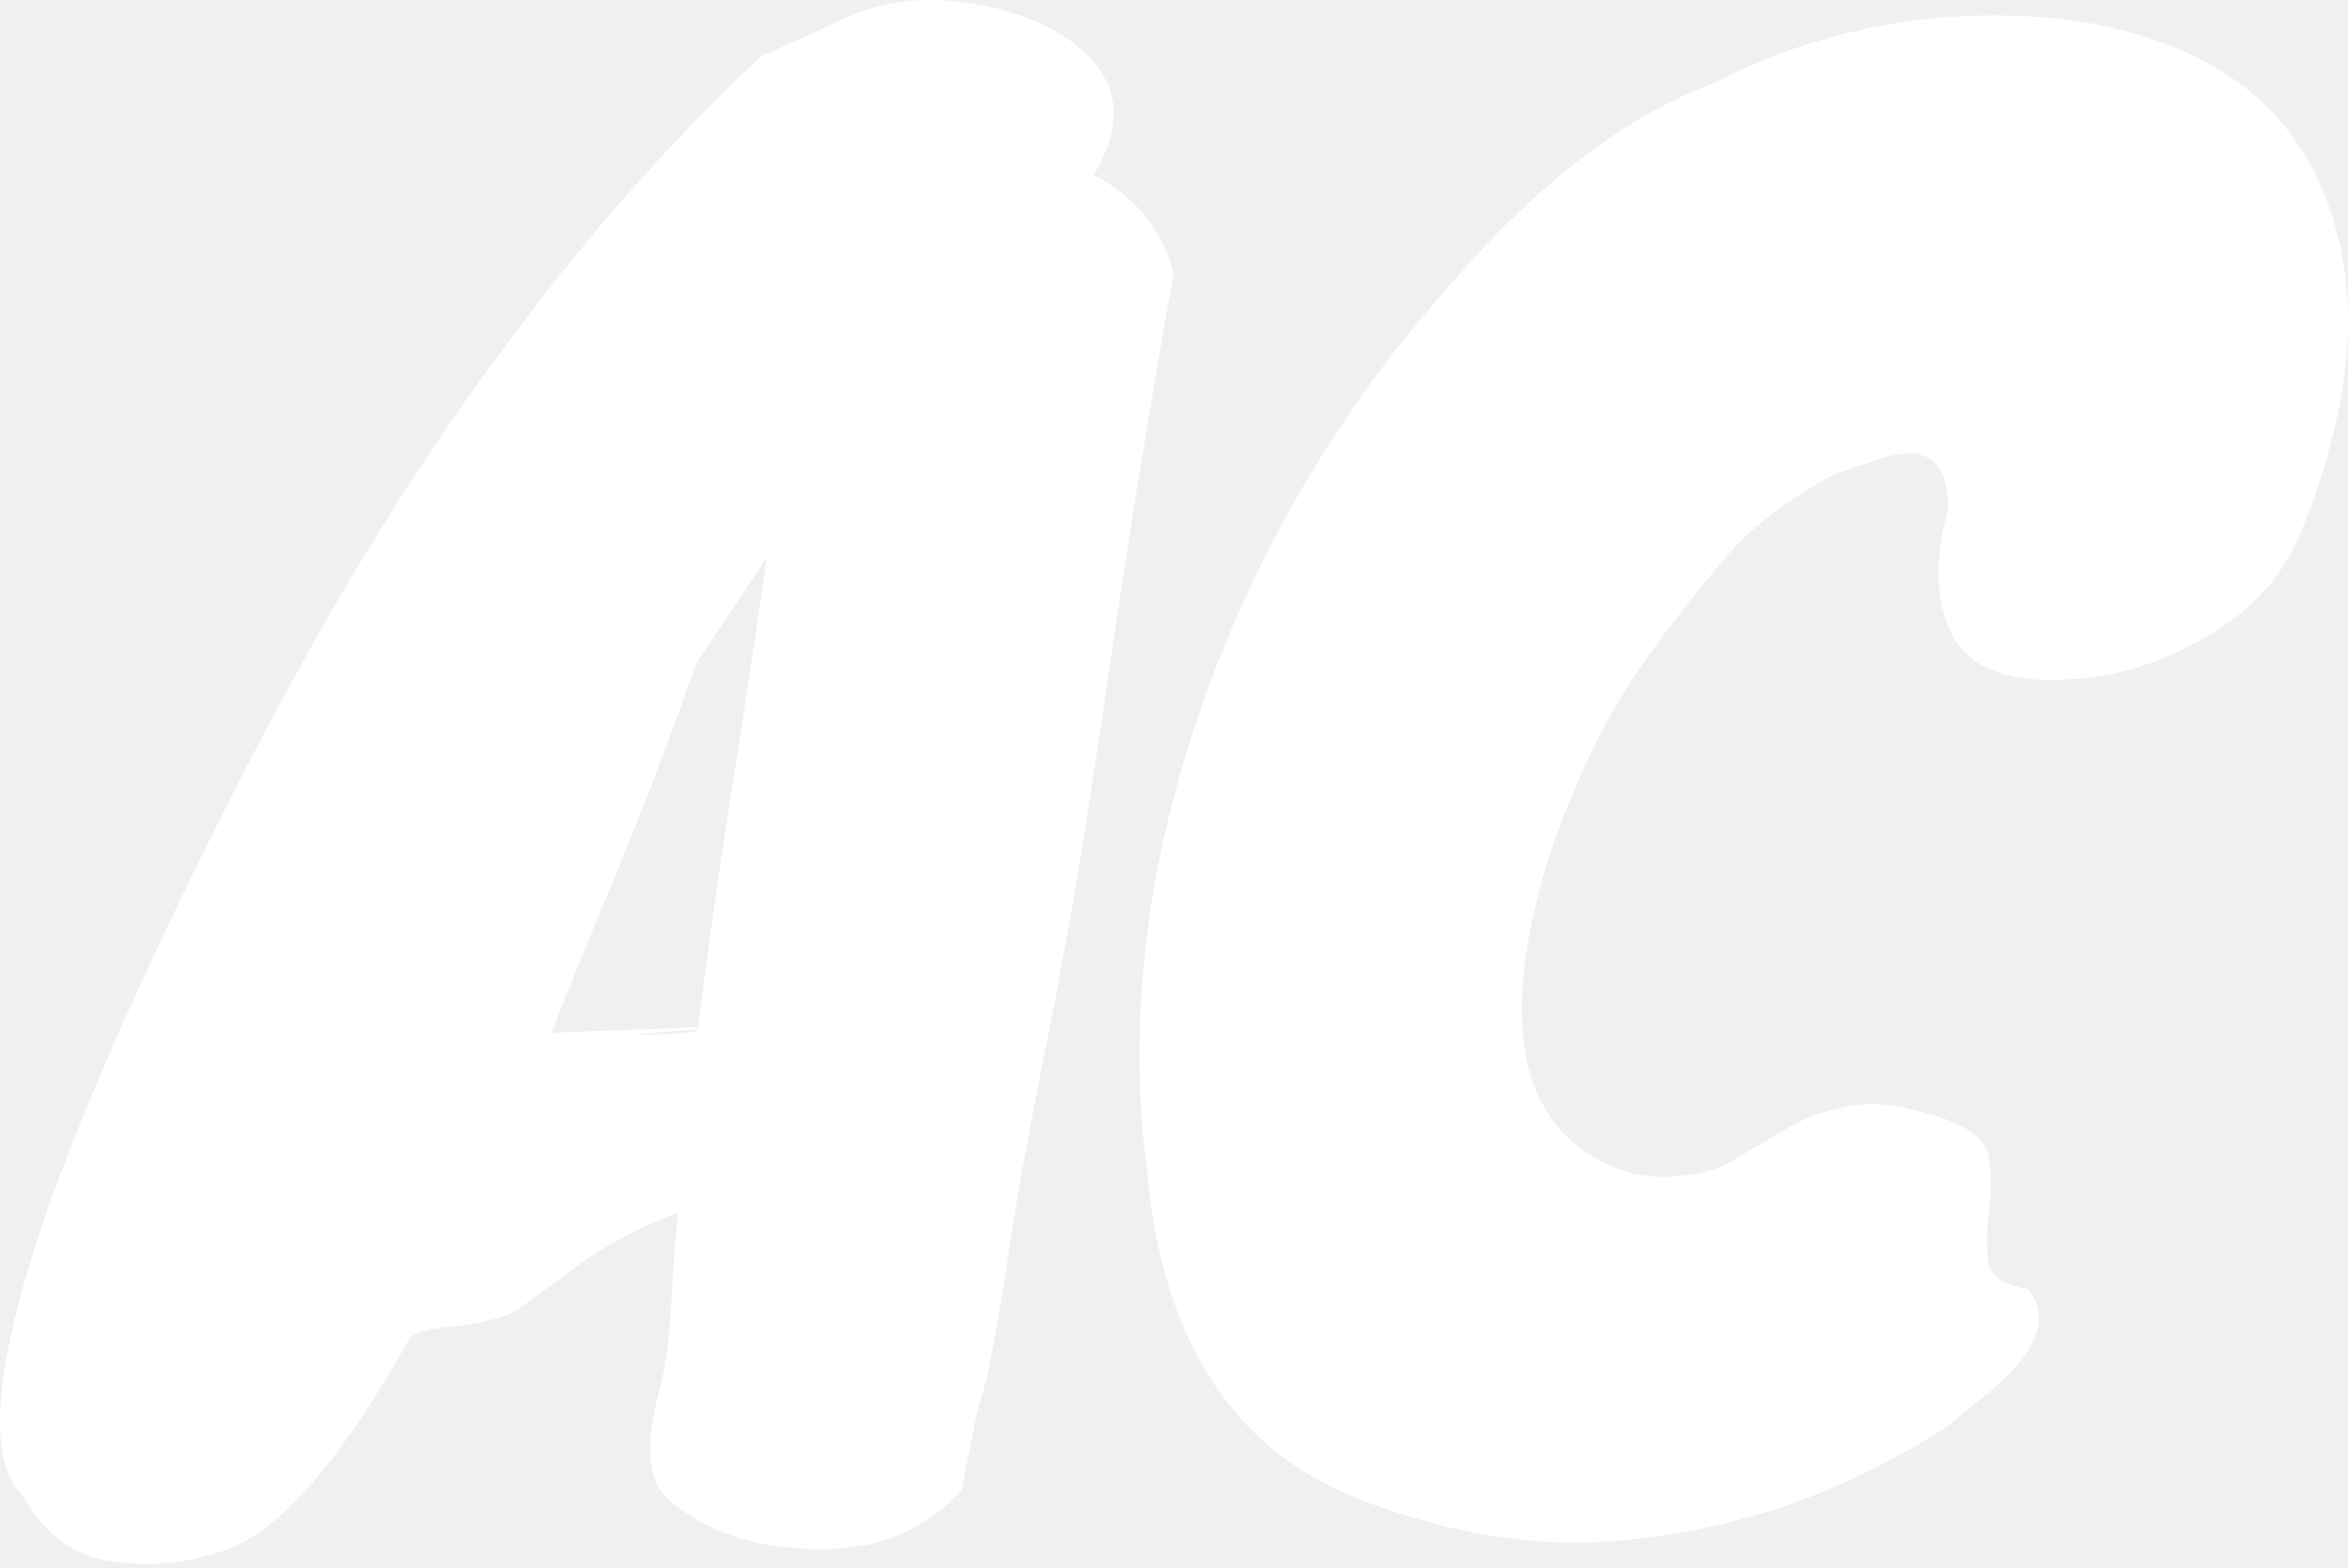
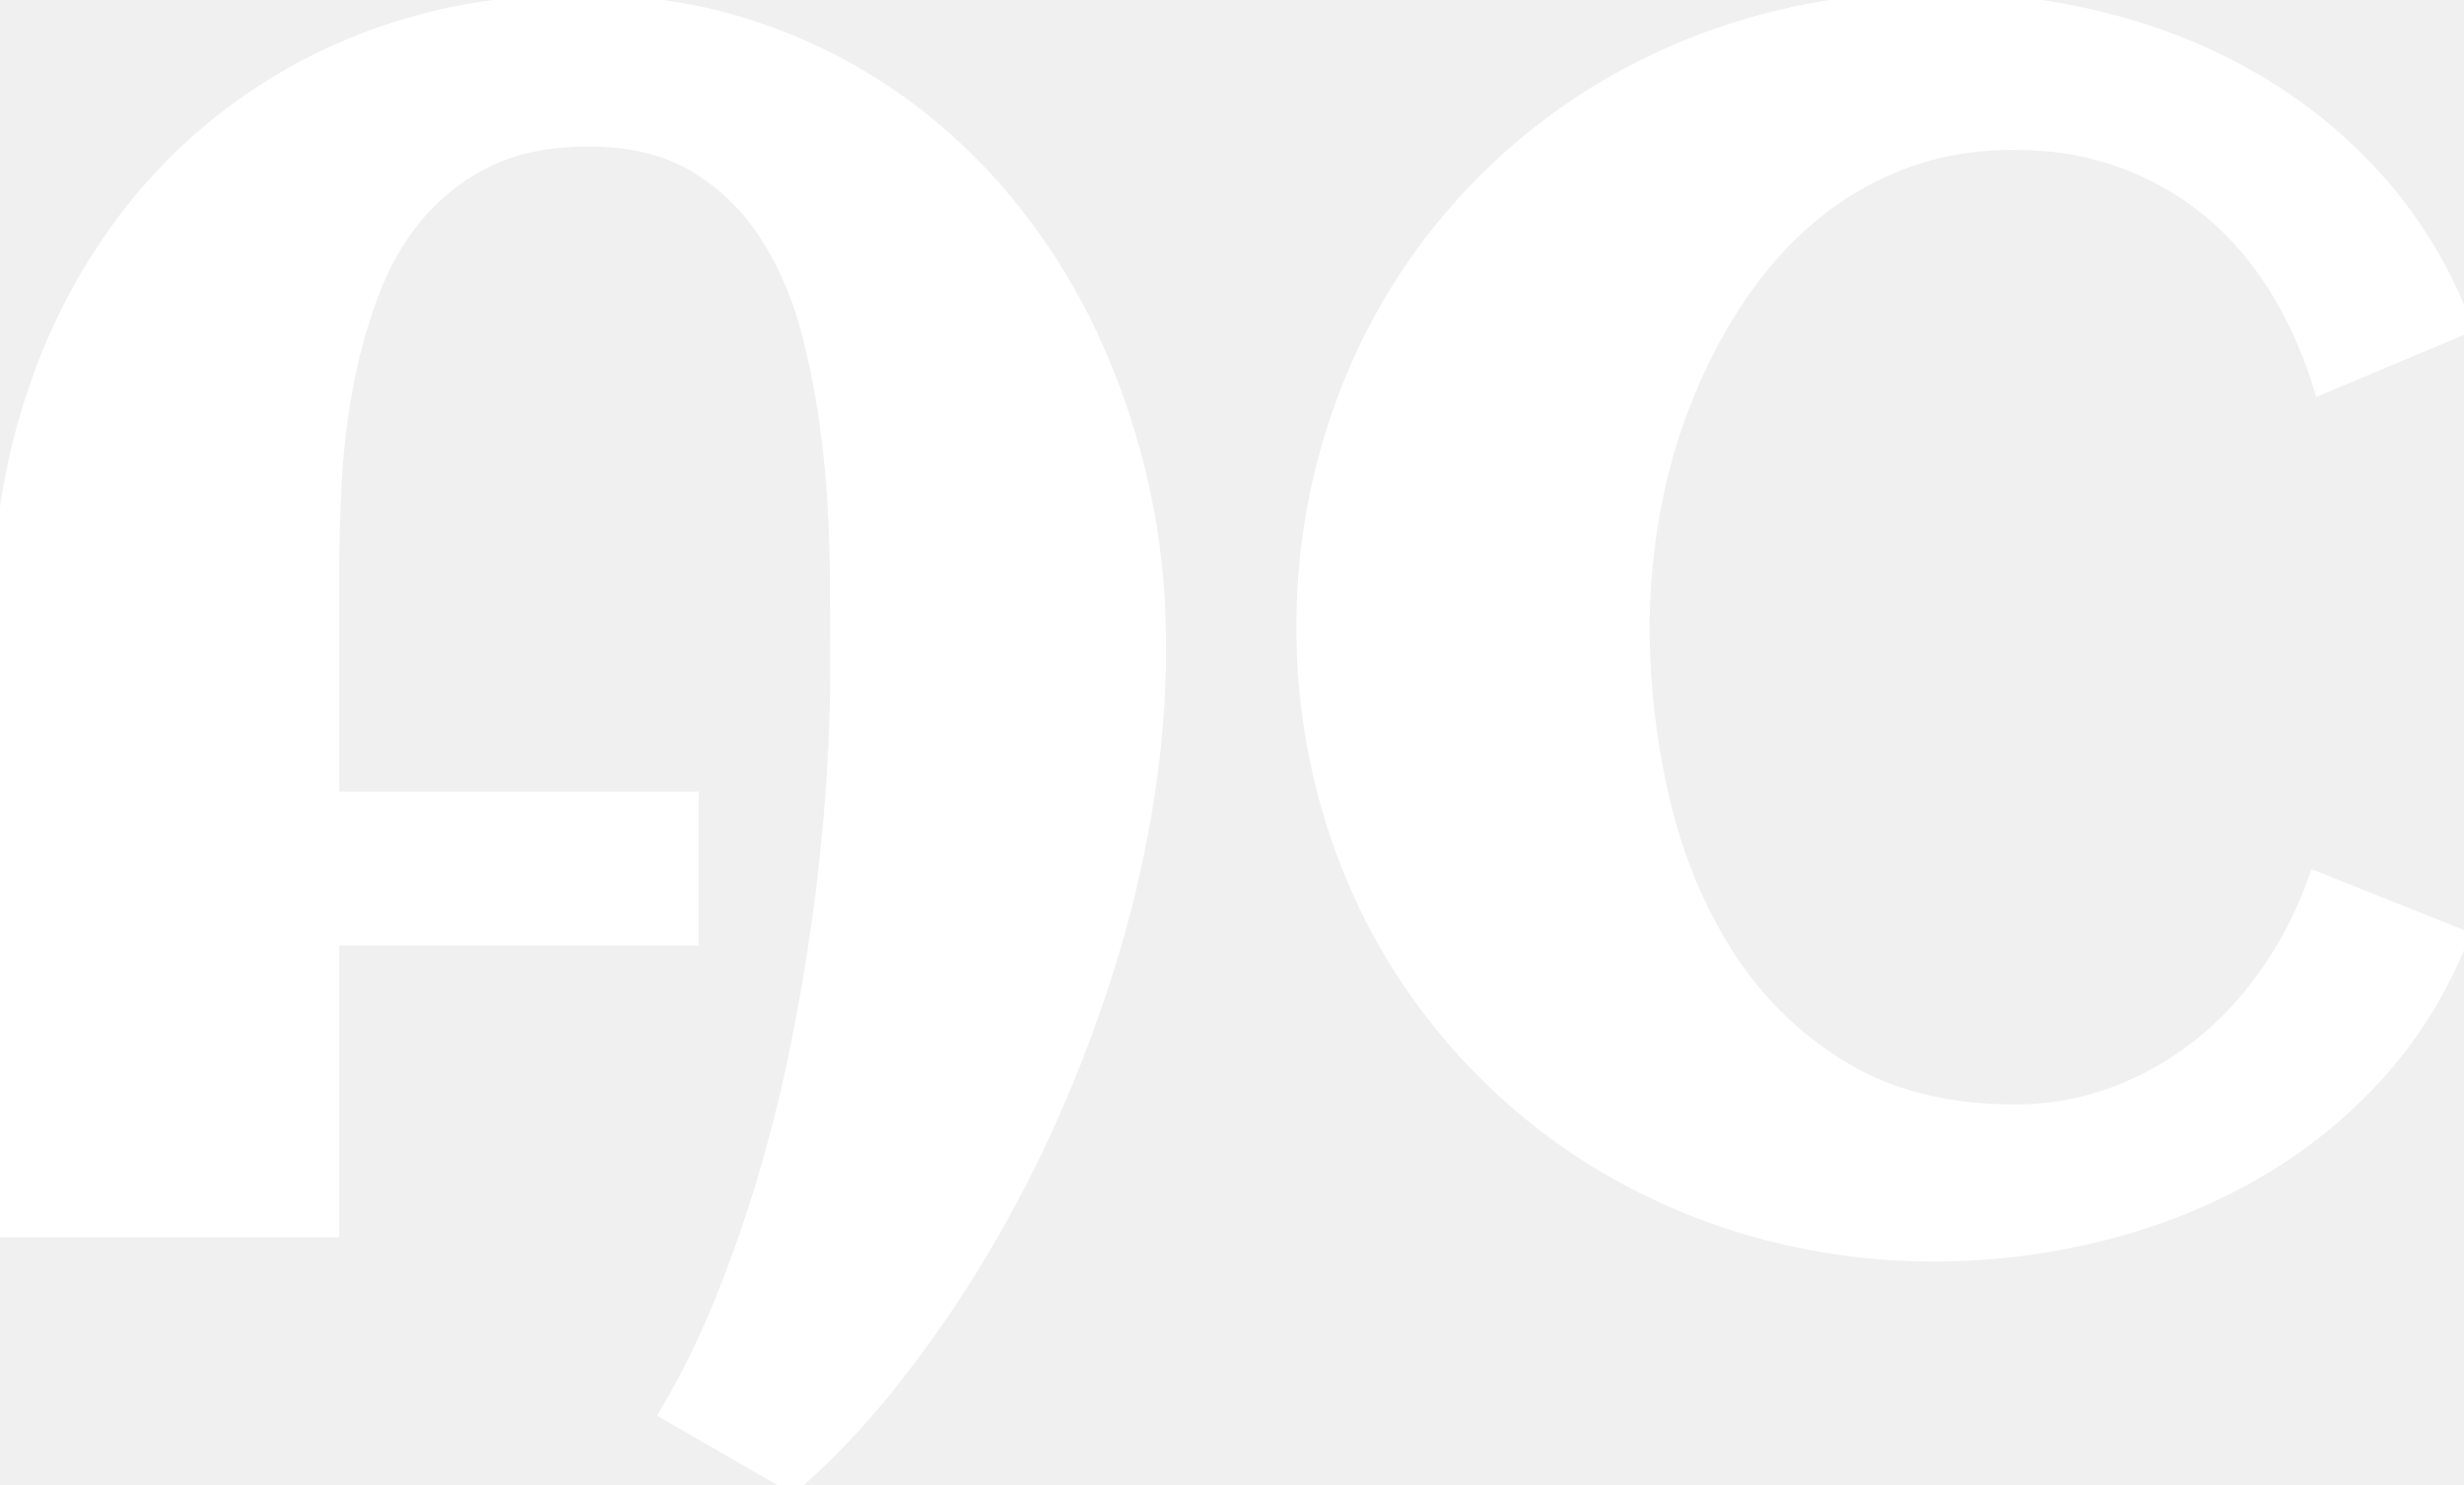
- <svg xmlns="http://www.w3.org/2000/svg" width="316pt" height="211pt" viewBox="0 0 316 211">
-   <g id="fontsvg1708235784033" stroke-linecap="round" fill-rule="evenodd" stroke="#ffff00" stroke-width="0mm" fill="#FFF">
-     <path d="M 262.2 68.536 A 15.866 15.866 0 0 0 262 65.892 Q 261.203 61.201 257.234 61.041 A 7.056 7.056 0 0 0 256.95 61.036 A 10.016 10.016 0 0 0 255.273 61.188 Q 254.443 61.33 253.516 61.602 A 21.897 21.897 0 0 0 252.2 62.036 Q 249.45 63.036 246.95 63.786 Q 239.462 67.834 234.677 72.455 A 35.657 35.657 0 0 0 232.575 74.661 A 171.443 171.443 0 0 0 226.121 82.54 A 210.753 210.753 0 0 0 222.2 87.786 Q 216.95 95.036 213.2 103.286 Q 209.45 111.536 207.45 118.786 Q 200.881 143.022 210.73 152.893 A 18.355 18.355 0 0 0 212.95 154.786 Q 218.031 158.415 223.697 158.415 A 17.787 17.787 0 0 0 224.075 158.411 A 25.991 25.991 0 0 0 228.007 158.046 Q 231.253 157.477 233.575 156.036 A 228.989 228.989 0 0 1 240.481 151.911 A 209.826 209.826 0 0 1 240.7 151.786 A 23.828 23.828 0 0 1 245.512 149.726 A 30.374 30.374 0 0 1 248.825 148.911 Q 253.45 148.036 260.325 150.161 A 24.842 24.842 0 0 1 263.006 151.147 Q 265.684 152.328 266.846 153.835 A 4.119 4.119 0 0 1 267.7 155.786 Q 268.2 159.286 267.7 163.036 A 33.081 33.081 0 0 0 267.458 165.556 Q 267.352 167.457 267.505 169.134 A 19.677 19.677 0 0 0 267.575 169.786 Q 267.942 172.719 272.729 173.501 A 17.074 17.074 0 0 0 272.95 173.536 Q 277.7 179.536 266.95 188.036 Q 264.2 190.286 261.7 192.286 Q 240.2 206.036 215.95 207.536 Q 200.7 208.536 183.45 202.036 Q 157.7 192.286 154.45 158.286 Q 151.087 133.363 158.054 107.032 A 163.872 163.872 0 0 1 162.45 93.036 A 168.344 168.344 0 0 1 193.288 40.475 A 189.772 189.772 0 0 1 193.45 40.286 Q 206.295 25.043 218.905 17.075 A 61.802 61.802 0 0 1 230.45 11.286 A 81.403 81.403 0 0 1 268.384 2.081 A 91.979 91.979 0 0 1 277.45 2.536 A 62.969 62.969 0 0 1 291.034 5.75 Q 299.503 8.867 305.114 14.417 A 33.883 33.883 0 0 1 312.45 25.286 Q 320.152 43.257 311.076 67.984 A 108.583 108.583 0 0 1 309.7 71.536 A 27.114 27.114 0 0 1 300.347 83.485 A 37.111 37.111 0 0 1 295.45 86.536 Q 286.45 91.536 275.95 91.536 A 25.482 25.482 0 0 1 271.203 91.128 Q 264.706 89.892 262.45 84.911 Q 259.54 78.484 262.041 69.116 A 42.926 42.926 0 0 1 262.2 68.536 Z M 132.95 185.036 L 131.45 190.286 Q 130.95 193.036 130.45 195.411 Q 129.95 197.786 129.45 200.536 A 23.009 23.009 0 0 1 114.253 208.32 A 32.609 32.609 0 0 1 110.45 208.536 Q 97.7 208.536 90.2 202.036 A 6.499 6.499 0 0 1 88.026 198.819 Q 86.706 194.765 88.7 187.286 A 36.502 36.502 0 0 0 89.485 183.712 Q 89.785 181.969 89.995 179.956 A 84.176 84.176 0 0 0 90.325 175.661 A 359.038 359.038 0 0 1 90.52 172.247 Q 90.815 167.506 91.176 164.017 A 124.421 124.421 0 0 1 91.2 163.786 L 91.2 163.286 A 55.928 55.928 0 0 0 80.101 168.764 A 50.781 50.781 0 0 0 77.7 170.411 A 3506.355 3506.355 0 0 0 75.608 171.937 Q 71.419 174.997 70.2 175.911 A 8.5 8.5 0 0 1 68.696 176.799 Q 67.947 177.15 67.048 177.426 A 16.729 16.729 0 0 1 66.2 177.661 A 47.122 47.122 0 0 1 64.108 178.136 Q 62.825 178.395 61.7 178.536 A 30.805 30.805 0 0 0 59.528 178.721 Q 57.458 178.979 56.188 179.503 A 4.955 4.955 0 0 0 55.2 180.036 Q 41.509 204.585 30.493 208.629 A 14.021 14.021 0 0 1 29.2 209.036 Q 21.95 211.286 14.7 210.161 A 14.768 14.768 0 0 1 5.28 204.607 A 22.144 22.144 0 0 1 3.2 201.536 A 9.093 9.093 0 0 1 0.851 197.653 Q -2.475 187.545 7.2 160.536 A 322.67 322.67 0 0 1 12.866 146.221 Q 15.556 139.839 18.796 132.762 A 678.334 678.334 0 0 1 25.825 117.911 Q 36.245 96.534 46.019 79.865 A 387.021 387.021 0 0 1 49.2 74.536 A 356.456 356.456 0 0 1 77.144 34.798 A 281.353 281.353 0 0 1 102.45 7.536 A 212.876 212.876 0 0 0 107.388 5.379 A 273.646 273.646 0 0 0 112.7 2.911 A 30.789 30.789 0 0 1 118.848 0.709 A 25.574 25.574 0 0 1 123.575 0.036 A 33.214 33.214 0 0 1 125.118 0 Q 129.771 0 134.7 1.286 Q 140.45 2.786 144.45 5.786 Q 153.7 12.786 147.2 23.536 Q 155.7 28.036 157.95 36.786 Q 152.95 64.786 148.95 92.411 Q 144.95 120.036 141.2 138.661 A 1239.275 1239.275 0 0 0 139.473 147.387 Q 137.106 159.598 136.075 166.536 Q 134.7 175.786 132.95 185.036 Z M 103.2 75.036 L 93.7 89.286 A 578.054 578.054 0 0 1 88.45 103.692 A 461.377 461.377 0 0 1 83.2 116.911 A 1744.494 1744.494 0 0 0 79.473 125.94 Q 78.009 129.519 76.69 132.793 A 981.947 981.947 0 0 0 74.2 139.036 L 93.95 138.286 Q 95.95 122.286 98.45 106.536 Q 100.95 90.786 103.2 75.036 Z M 93.95 138.786 L 93.95 138.536 Q 90.7 138.786 87.95 139.036 A 79.27 79.27 0 0 0 87.556 139.072 Q 85.47 139.273 86.766 139.285 A 19.496 19.496 0 0 0 86.95 139.286 Q 90.45 139.286 93.95 138.786 Z" vector-effect="non-scaling-stroke" />
+ <svg xmlns="http://www.w3.org/2000/svg" width="144.239" height="86.914" viewBox="0 0 144.239 86.914">
+   <g id="svgGroup" stroke-linecap="round" fill-rule="evenodd" font-size="9pt" stroke="#ffffff" stroke-width="0.25mm" fill="#ffffff" style="stroke:#ffffff;stroke-width:0.25mm;fill:#ffffff">
+     <path d="M 67.774 38.33 L 67.774 39.258 A 56.852 56.852 0 0 1 67.185 46.083 A 64.617 64.617 0 0 1 66.919 47.754 Q 66.163 52.149 64.795 56.543 A 80.354 80.354 0 0 1 61.524 65.235 A 74.105 74.105 0 0 1 57.251 73.462 A 69.493 69.493 0 0 1 52.149 80.835 A 47.429 47.429 0 0 1 47.906 85.523 A 41.529 41.529 0 0 1 46.387 86.914 L 39.112 82.715 Q 40.821 79.834 42.212 76.441 A 78.913 78.913 0 0 0 44.657 69.568 A 85.879 85.879 0 0 0 44.727 69.336 A 86.85 86.85 0 0 0 46.656 61.719 Q 47.461 57.813 47.999 53.955 A 114.704 114.704 0 0 0 48.804 46.363 A 104.299 104.299 0 0 0 49.047 41.4 A 88.933 88.933 0 0 0 49.073 39.258 A 683.378 683.378 0 0 0 49.067 36.631 Q 49.062 35.251 49.051 33.718 A 1139.083 1139.083 0 0 0 49.048 33.277 Q 49.024 29.932 48.658 26.465 A 48.528 48.528 0 0 0 47.461 19.702 A 21.278 21.278 0 0 0 46.025 15.681 A 18.311 18.311 0 0 0 44.996 13.819 A 12.789 12.789 0 0 0 40.796 9.668 A 10.252 10.252 0 0 0 37.62 8.427 Q 36.15 8.106 34.424 8.106 Q 31.299 8.106 28.992 9.093 A 10.064 10.064 0 0 0 28.638 9.253 A 12.478 12.478 0 0 0 24.537 12.329 A 15.084 15.084 0 0 0 21.995 16.443 A 17.119 17.119 0 0 0 21.851 16.797 A 31.264 31.264 0 0 0 20.289 22.144 A 41.478 41.478 0 0 0 19.556 27.808 A 96.855 96.855 0 0 0 19.409 31.254 A 80.888 80.888 0 0 0 19.385 33.203 L 19.385 46.826 L 40.43 46.826 L 40.43 54.883 L 19.385 54.883 L 19.385 71.973 L 0 71.973 L 0 36.231 A 42.379 42.379 0 0 1 1.207 25.981 A 37.699 37.699 0 0 1 2.442 21.973 A 34.899 34.899 0 0 1 7.747 12.406 A 32.644 32.644 0 0 1 9.351 10.523 A 31.784 31.784 0 0 1 20.093 2.906 A 32.754 32.754 0 0 1 30.086 0.341 A 40.18 40.18 0 0 1 34.083 0.147 A 32.537 32.537 0 0 1 41.252 0.916 A 28.992 28.992 0 0 1 43.873 1.636 A 31.751 31.751 0 0 1 52.198 5.738 A 33.199 33.199 0 0 1 58.912 11.939 A 36.551 36.551 0 0 1 63.843 19.776 A 42.545 42.545 0 0 1 66.846 28.76 A 41.145 41.145 0 0 1 67.782 37.49 A 41.586 41.586 0 0 1 67.774 38.33 Z M 144.239 19.092 L 135.889 22.608 A 25.187 25.187 0 0 0 133.772 17.634 A 23.041 23.041 0 0 0 133.277 16.797 Q 131.641 14.16 129.371 12.281 A 17.286 17.286 0 0 0 124.219 9.351 A 17.507 17.507 0 0 0 119.621 8.369 A 21.007 21.007 0 0 0 117.92 8.301 A 19.543 19.543 0 0 0 113.684 8.745 A 16.638 16.638 0 0 0 111.207 9.497 Q 108.155 10.694 105.738 12.793 Q 103.321 14.893 101.514 17.676 Q 99.708 20.459 98.487 23.609 A 34.209 34.209 0 0 0 96.68 30.127 A 38.644 38.644 0 0 0 96.097 36.316 A 35.603 35.603 0 0 0 96.094 36.719 A 44.365 44.365 0 0 0 97.291 46.924 Q 98.487 52.002 101.099 56.055 A 20.701 20.701 0 0 0 107.862 62.622 Q 112.012 65.137 117.92 65.137 A 16.6 16.6 0 0 0 123.829 64.087 A 18.258 18.258 0 0 0 128.882 61.206 Q 131.153 59.375 132.862 56.885 Q 134.571 54.395 135.596 51.514 L 144.043 54.883 Q 142.188 59.522 138.965 63.013 Q 135.743 66.504 131.617 68.799 Q 127.491 71.094 122.779 72.241 A 40.001 40.001 0 0 1 113.282 73.389 A 38.403 38.403 0 0 1 103.345 72.119 A 36.979 36.979 0 0 1 94.483 68.506 A 35.578 35.578 0 0 1 87.037 62.842 A 35.792 35.792 0 0 1 81.324 55.469 Q 78.956 51.416 77.662 46.656 A 37.72 37.72 0 0 1 76.368 36.719 A 37.72 37.72 0 0 1 77.662 26.782 Q 78.956 22.022 81.324 17.945 A 35.508 35.508 0 0 1 87.037 10.547 A 35.578 35.578 0 0 1 94.483 4.883 A 36.979 36.979 0 0 1 103.345 1.27 A 38.403 38.403 0 0 1 113.282 0 Q 118.262 0 123.023 1.172 Q 127.784 2.344 131.885 4.712 Q 135.987 7.08 139.185 10.669 A 26.722 26.722 0 0 1 143.754 17.903 A 30.796 30.796 0 0 1 144.239 19.092 Z" vector-effect="non-scaling-stroke" />
  </g>
</svg>
